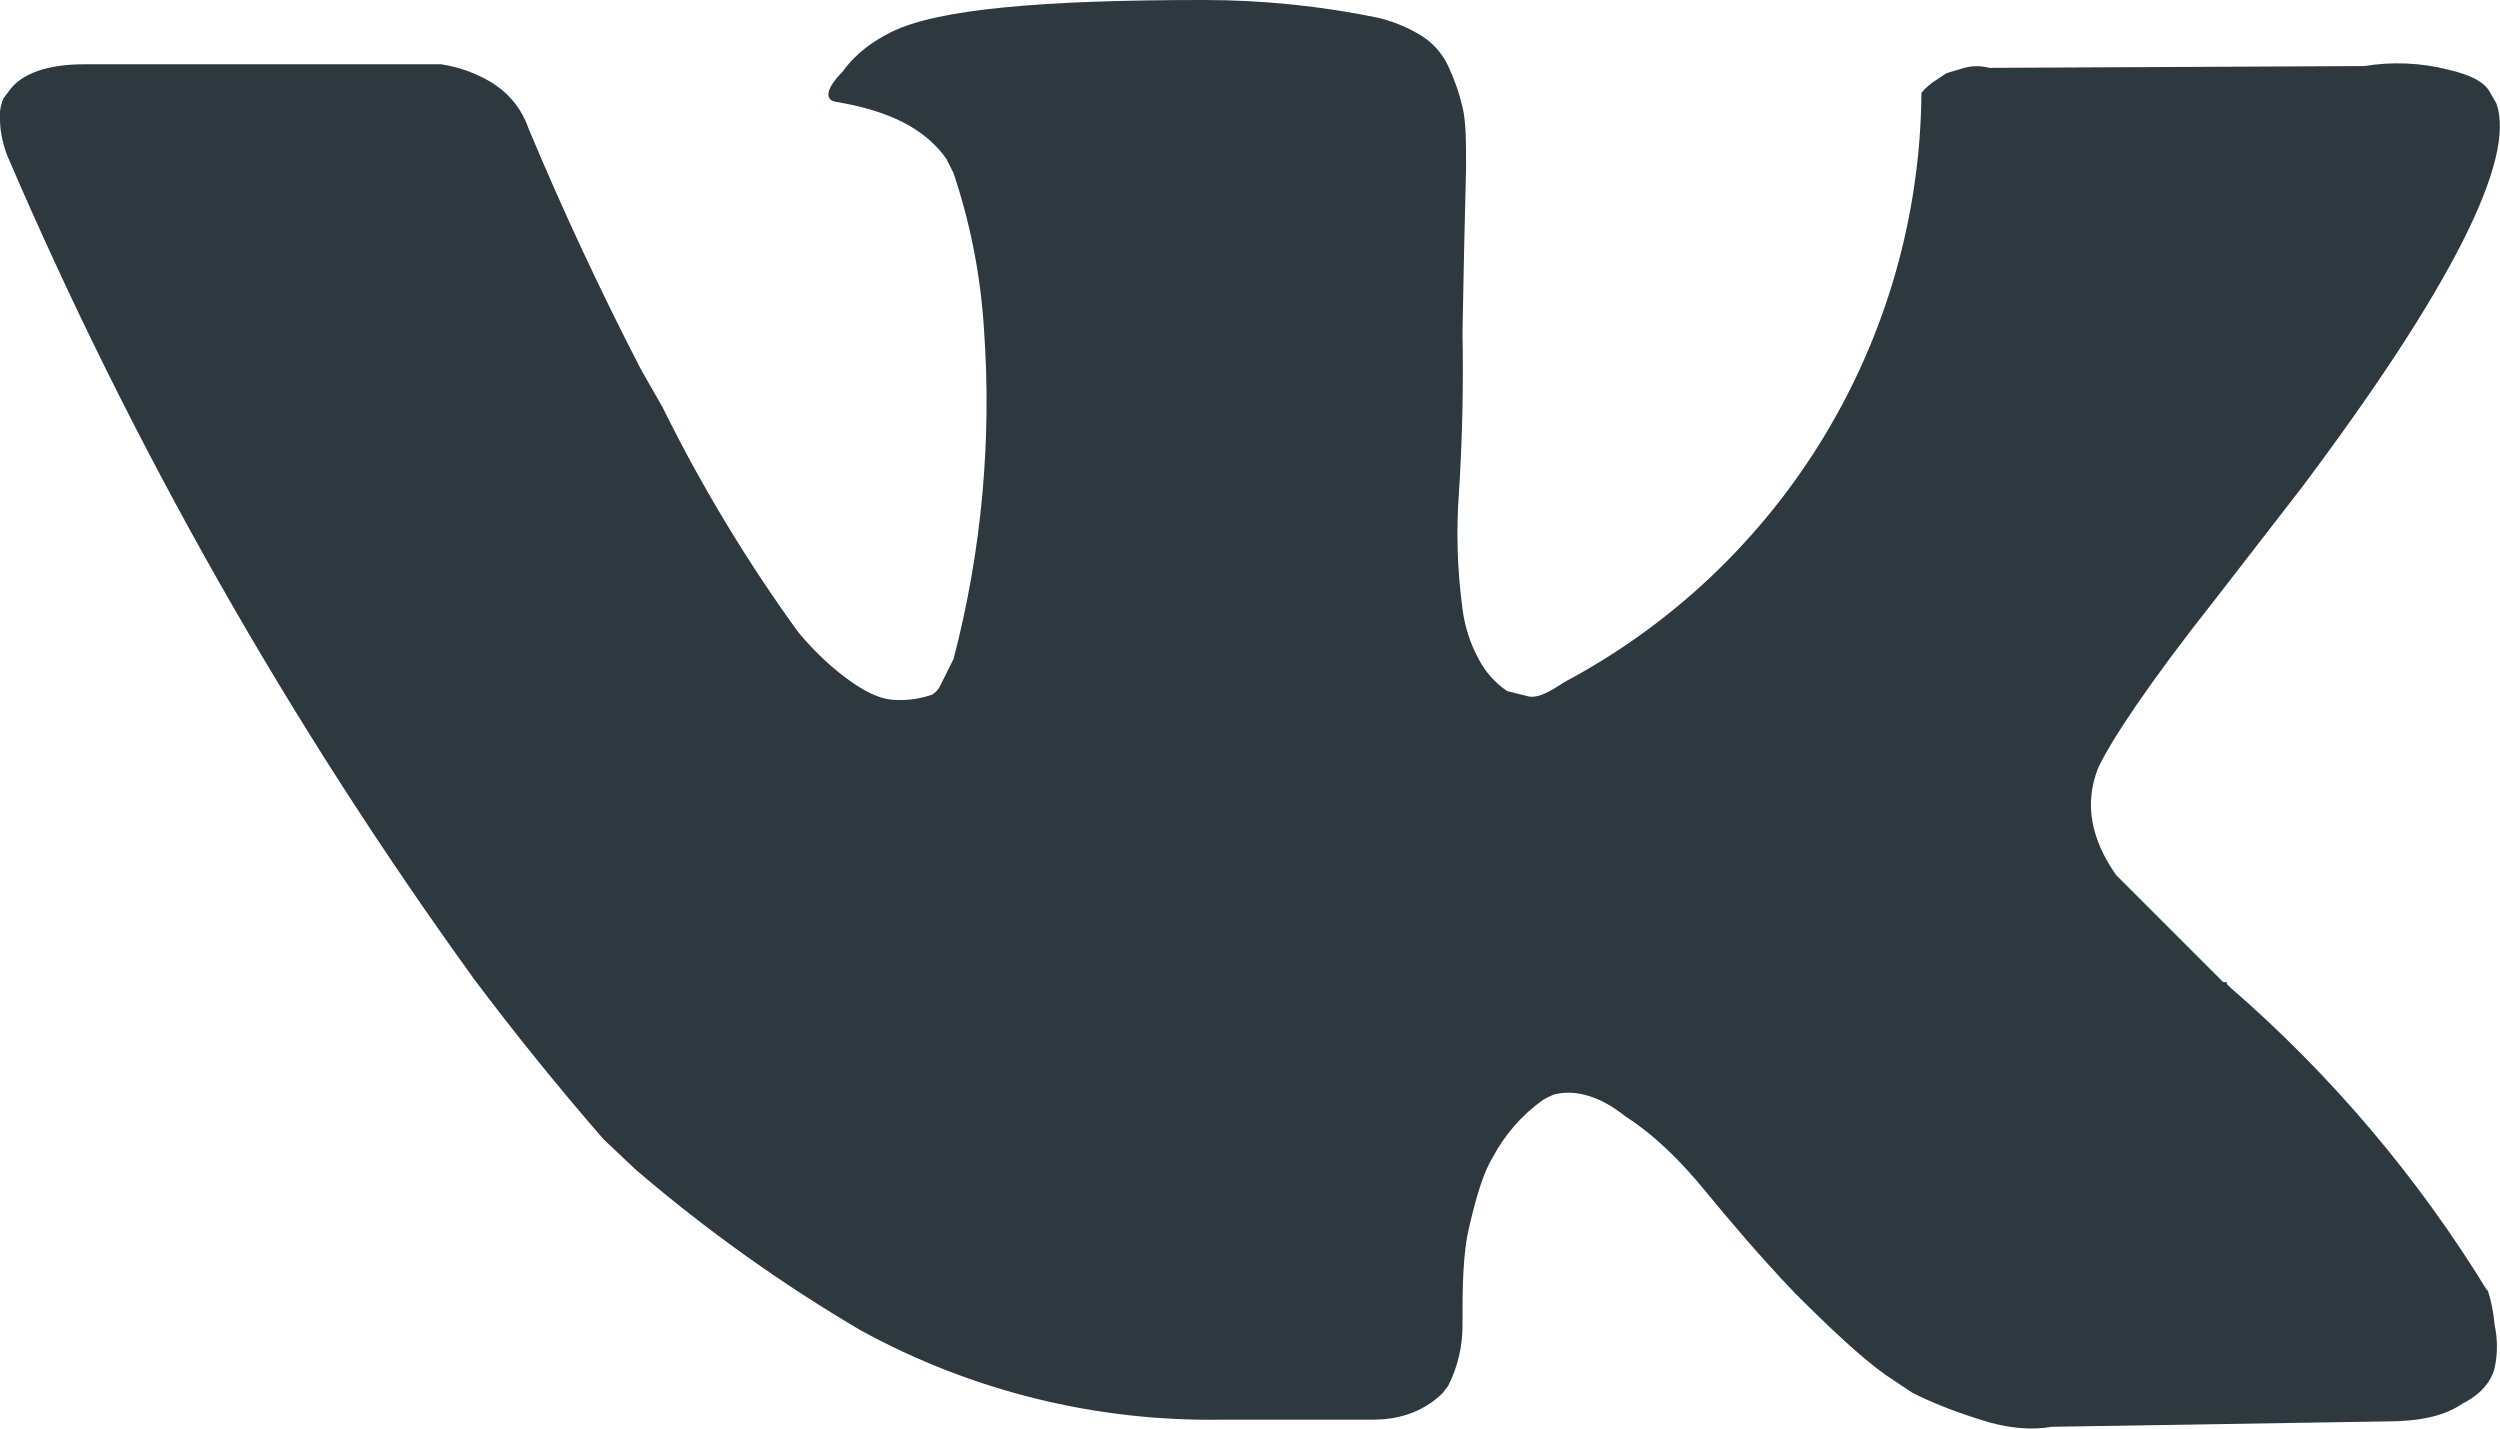
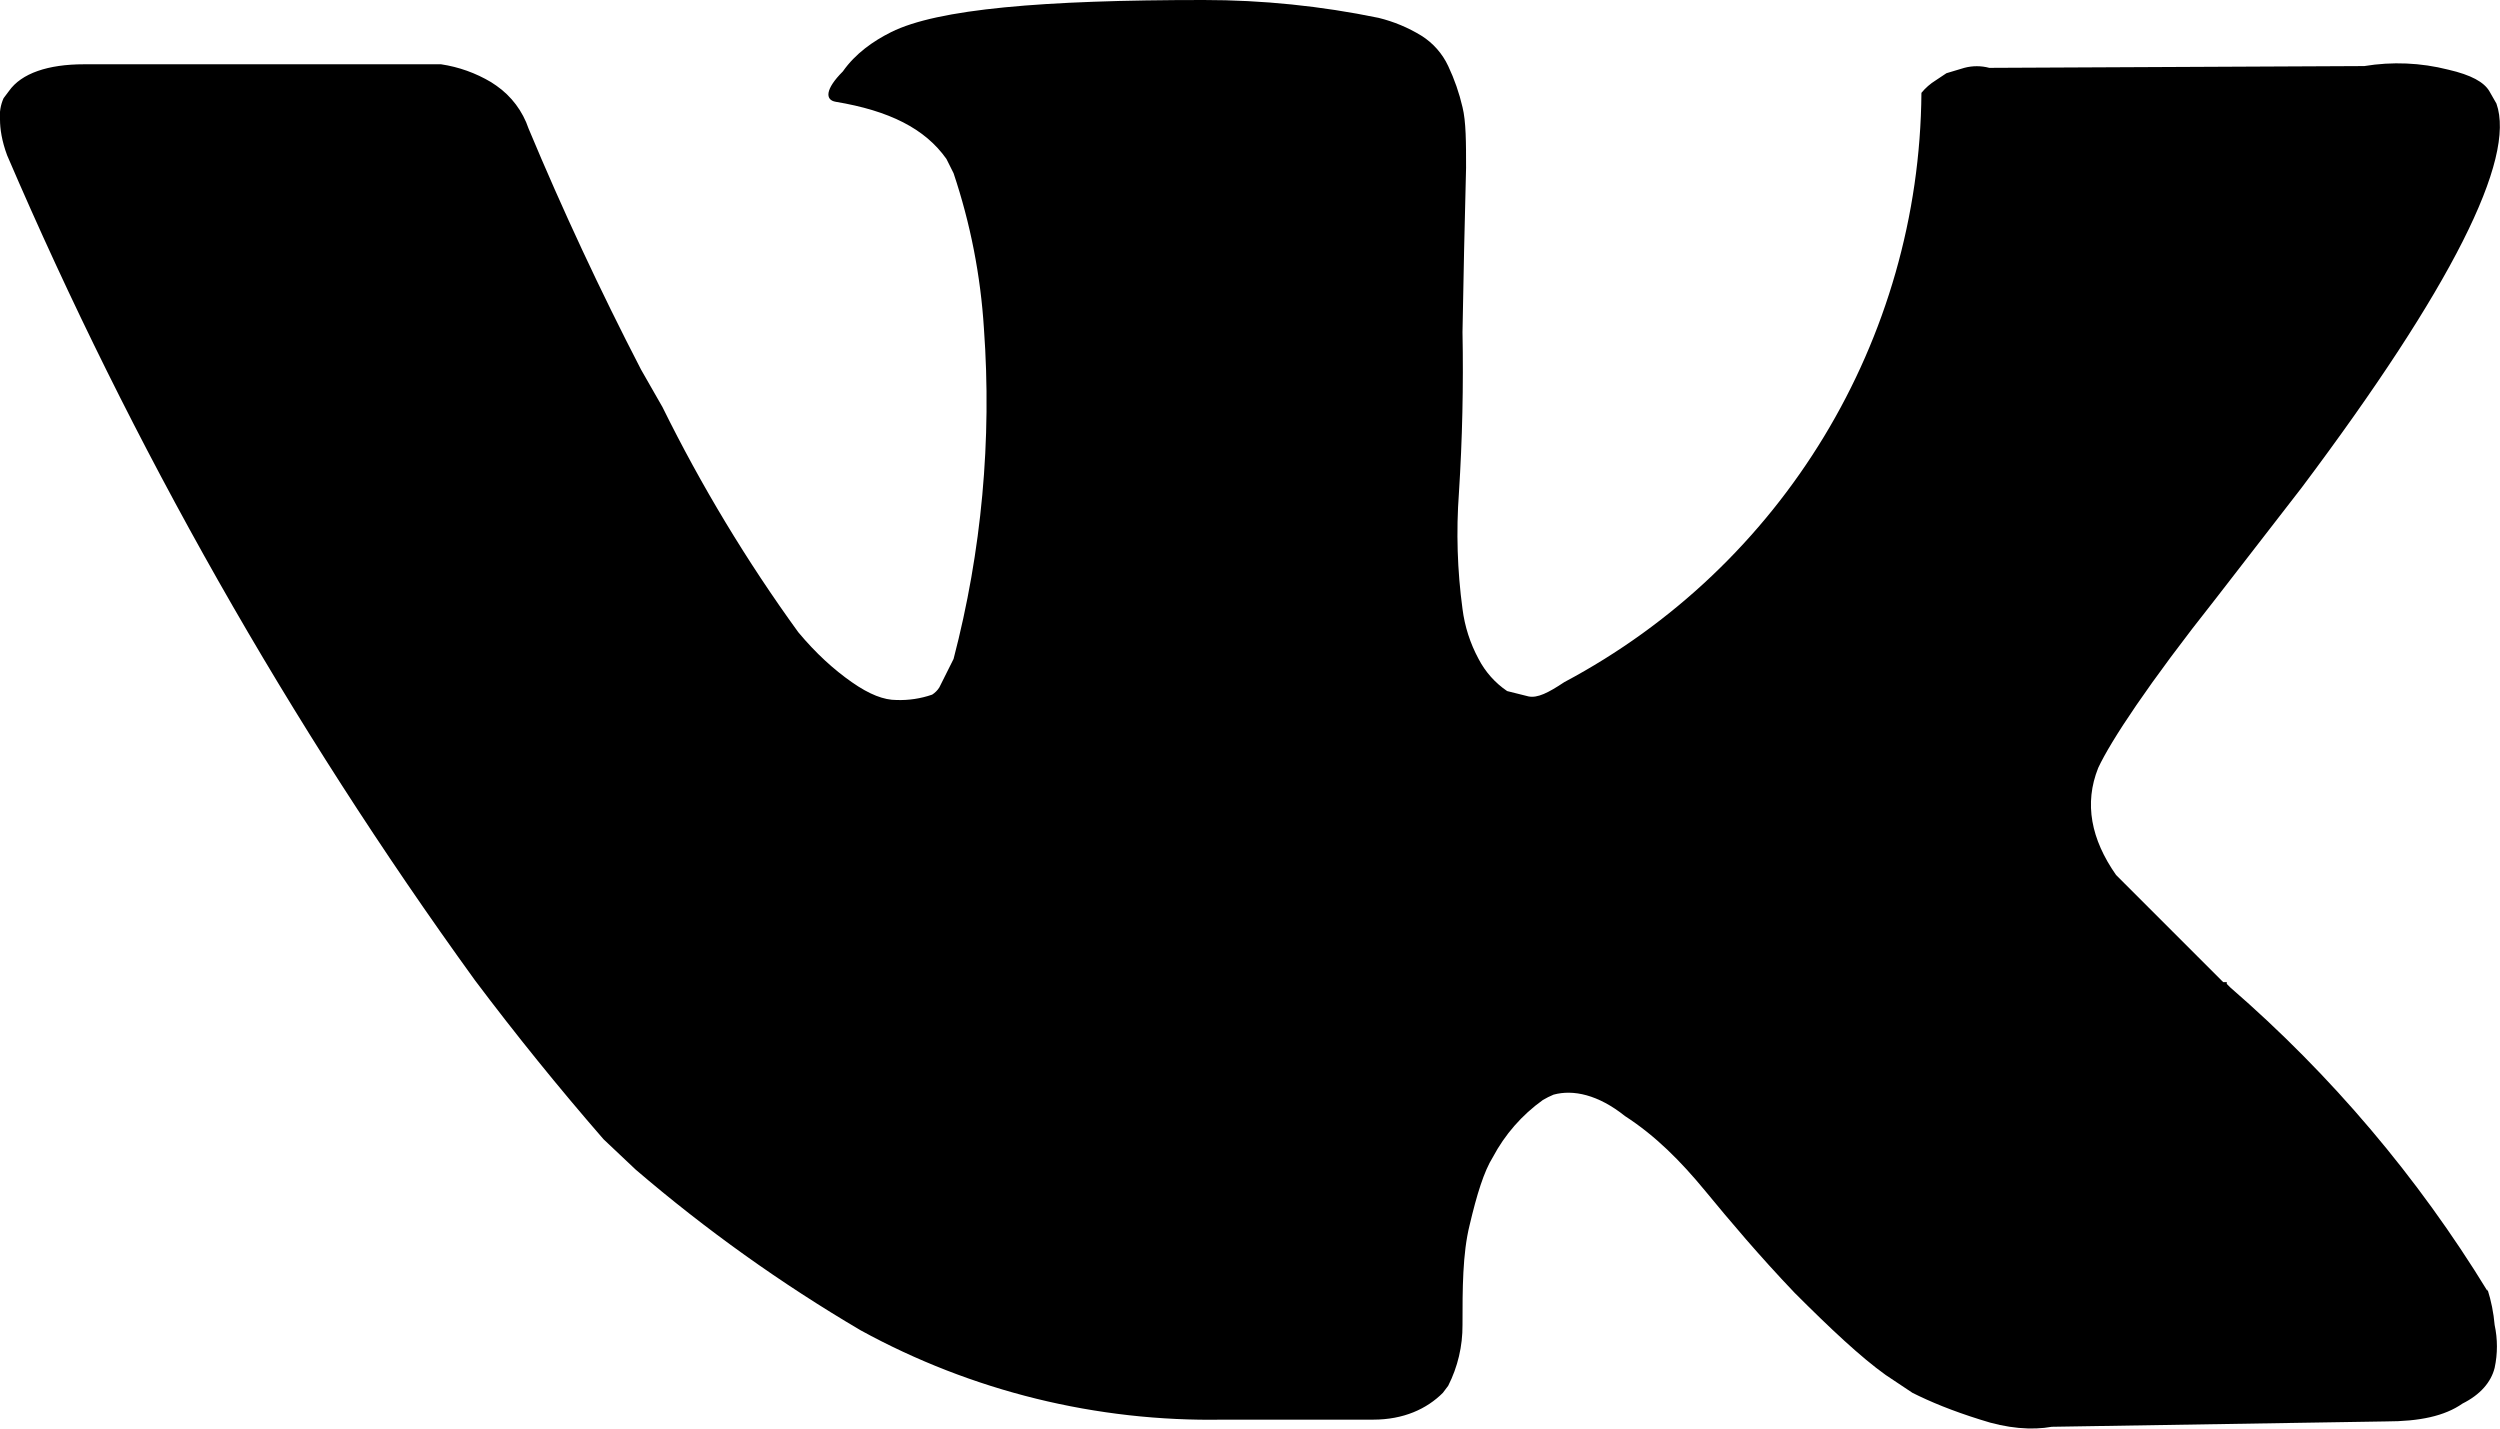
<svg xmlns="http://www.w3.org/2000/svg" viewBox="0 0 14 8" fill="none">
-   <path d="M13.93 7.23a7.27 7.27 0 0 0-1.44-1.7l-.02-.02v-.01h-.02l-.6-.6c-.14-.2-.18-.4-.1-.6.07-.15.28-.47.66-.95l.48-.62c.84-1.12 1.2-1.84 1.09-2.15l-.04-.07c-.03-.05-.1-.09-.23-.12a1.15 1.15 0 0 0-.47-.02l-2.1.01a.27.27 0 0 0-.14 0l-.1.03-.03.02-.03.02a.32.32 0 0 0-.08.07 3.77 3.77 0 0 1-2 3.3c-.09.06-.15.09-.2.08a5.31 5.31 0 0 1-.12-.03.49.49 0 0 1-.16-.18.8.8 0 0 1-.09-.28 3.14 3.14 0 0 1-.02-.65 10.86 10.86 0 0 0 .02-.9 104.37 104.37 0 0 1 .02-.92c0-.14 0-.26-.02-.34a1.14 1.14 0 0 0-.08-.23.4.4 0 0 0-.15-.17.84.84 0 0 0-.24-.1 4.84 4.84 0 0 0-.98-.1c-.9 0-1.49.05-1.75.18-.1.05-.2.12-.27.22-.1.1-.1.16-.04.17.3.05.5.15.62.32l.04.08a3.4 3.4 0 0 1 .17.87 5.7 5.7 0 0 1-.17 1.85l-.08.16a.13.13 0 0 1-.04.04.55.55 0 0 1-.2.03c-.07 0-.15-.03-.25-.1s-.2-.16-.3-.28a8.73 8.73 0 0 1-.76-1.26l-.12-.21a18.24 18.24 0 0 1-.63-1.35.48.48 0 0 0-.18-.24l-.03-.02a.77.77 0 0 0-.28-.1h-2c-.2 0-.35.05-.42.15l-.03.04a.24.24 0 0 0-.02.12c0 .05.01.12.04.2a24.1 24.1 0 0 0 2.62 4.62 16.16 16.16 0 0 0 .72.89l.18.17a8.76 8.76 0 0 0 1.26.9 4.07 4.07 0 0 0 2.03.5h.84c.17 0 .3-.06.39-.15l.03-.04a.74.74 0 0 0 .08-.34c0-.2 0-.4.04-.56.04-.17.08-.3.13-.38a.93.93 0 0 1 .28-.32.47.47 0 0 1 .06-.03c.11-.03.25 0 .4.12.17.11.31.25.45.42.14.17.3.36.5.57.2.2.37.36.51.46l.15.1c.1.05.22.1.38.15.15.05.29.06.4.04l1.87-.03c.19 0 .33-.03.43-.1.1-.05.16-.12.18-.2a.57.57 0 0 0 0-.24.92.92 0 0 0-.04-.2Z" fill="#2D383F" />
+   <path d="M13.93 7.23a7.27 7.27 0 0 0-1.44-1.7l-.02-.02v-.01h-.02l-.6-.6c-.14-.2-.18-.4-.1-.6.07-.15.28-.47.66-.95l.48-.62c.84-1.12 1.2-1.84 1.09-2.15l-.04-.07c-.03-.05-.1-.09-.23-.12a1.15 1.15 0 0 0-.47-.02l-2.1.01a.27.27 0 0 0-.14 0l-.1.03-.03.02-.03.02a.32.32 0 0 0-.08.07 3.77 3.77 0 0 1-2 3.3c-.09.06-.15.09-.2.08a5.31 5.31 0 0 1-.12-.03.49.49 0 0 1-.16-.18.8.8 0 0 1-.09-.28 3.14 3.14 0 0 1-.02-.65 10.86 10.86 0 0 0 .02-.9 104.37 104.37 0 0 1 .02-.92c0-.14 0-.26-.02-.34a1.14 1.14 0 0 0-.08-.23.4.4 0 0 0-.15-.17.84.84 0 0 0-.24-.1 4.84 4.84 0 0 0-.98-.1c-.9 0-1.49.05-1.75.18-.1.05-.2.12-.27.22-.1.1-.1.16-.04.17.3.05.5.15.62.32l.04.08a3.4 3.4 0 0 1 .17.87 5.7 5.7 0 0 1-.17 1.85l-.08.16a.13.13 0 0 1-.04.04.55.55 0 0 1-.2.03c-.07 0-.15-.03-.25-.1s-.2-.16-.3-.28a8.73 8.73 0 0 1-.76-1.26l-.12-.21a18.24 18.24 0 0 1-.63-1.35.48.48 0 0 0-.18-.24l-.03-.02a.77.77 0 0 0-.28-.1h-2c-.2 0-.35.05-.42.15l-.03.04a.24.24 0 0 0-.02.12c0 .05.01.12.04.2a24.1 24.1 0 0 0 2.62 4.62 16.16 16.16 0 0 0 .72.89l.18.17a8.76 8.76 0 0 0 1.26.9 4.07 4.07 0 0 0 2.03.5h.84c.17 0 .3-.06.39-.15l.03-.04a.74.74 0 0 0 .08-.34c0-.2 0-.4.04-.56.04-.17.08-.3.13-.38a.93.93 0 0 1 .28-.32.47.47 0 0 1 .06-.03c.11-.03.25 0 .4.12.17.11.31.25.45.42.14.17.3.36.5.57.2.2.37.36.51.46l.15.1c.1.05.22.1.38.15.15.05.29.06.4.04l1.87-.03c.19 0 .33-.03.43-.1.1-.05.16-.12.18-.2a.57.57 0 0 0 0-.24.92.92 0 0 0-.04-.2Z" fill="currentColor" />
</svg>
